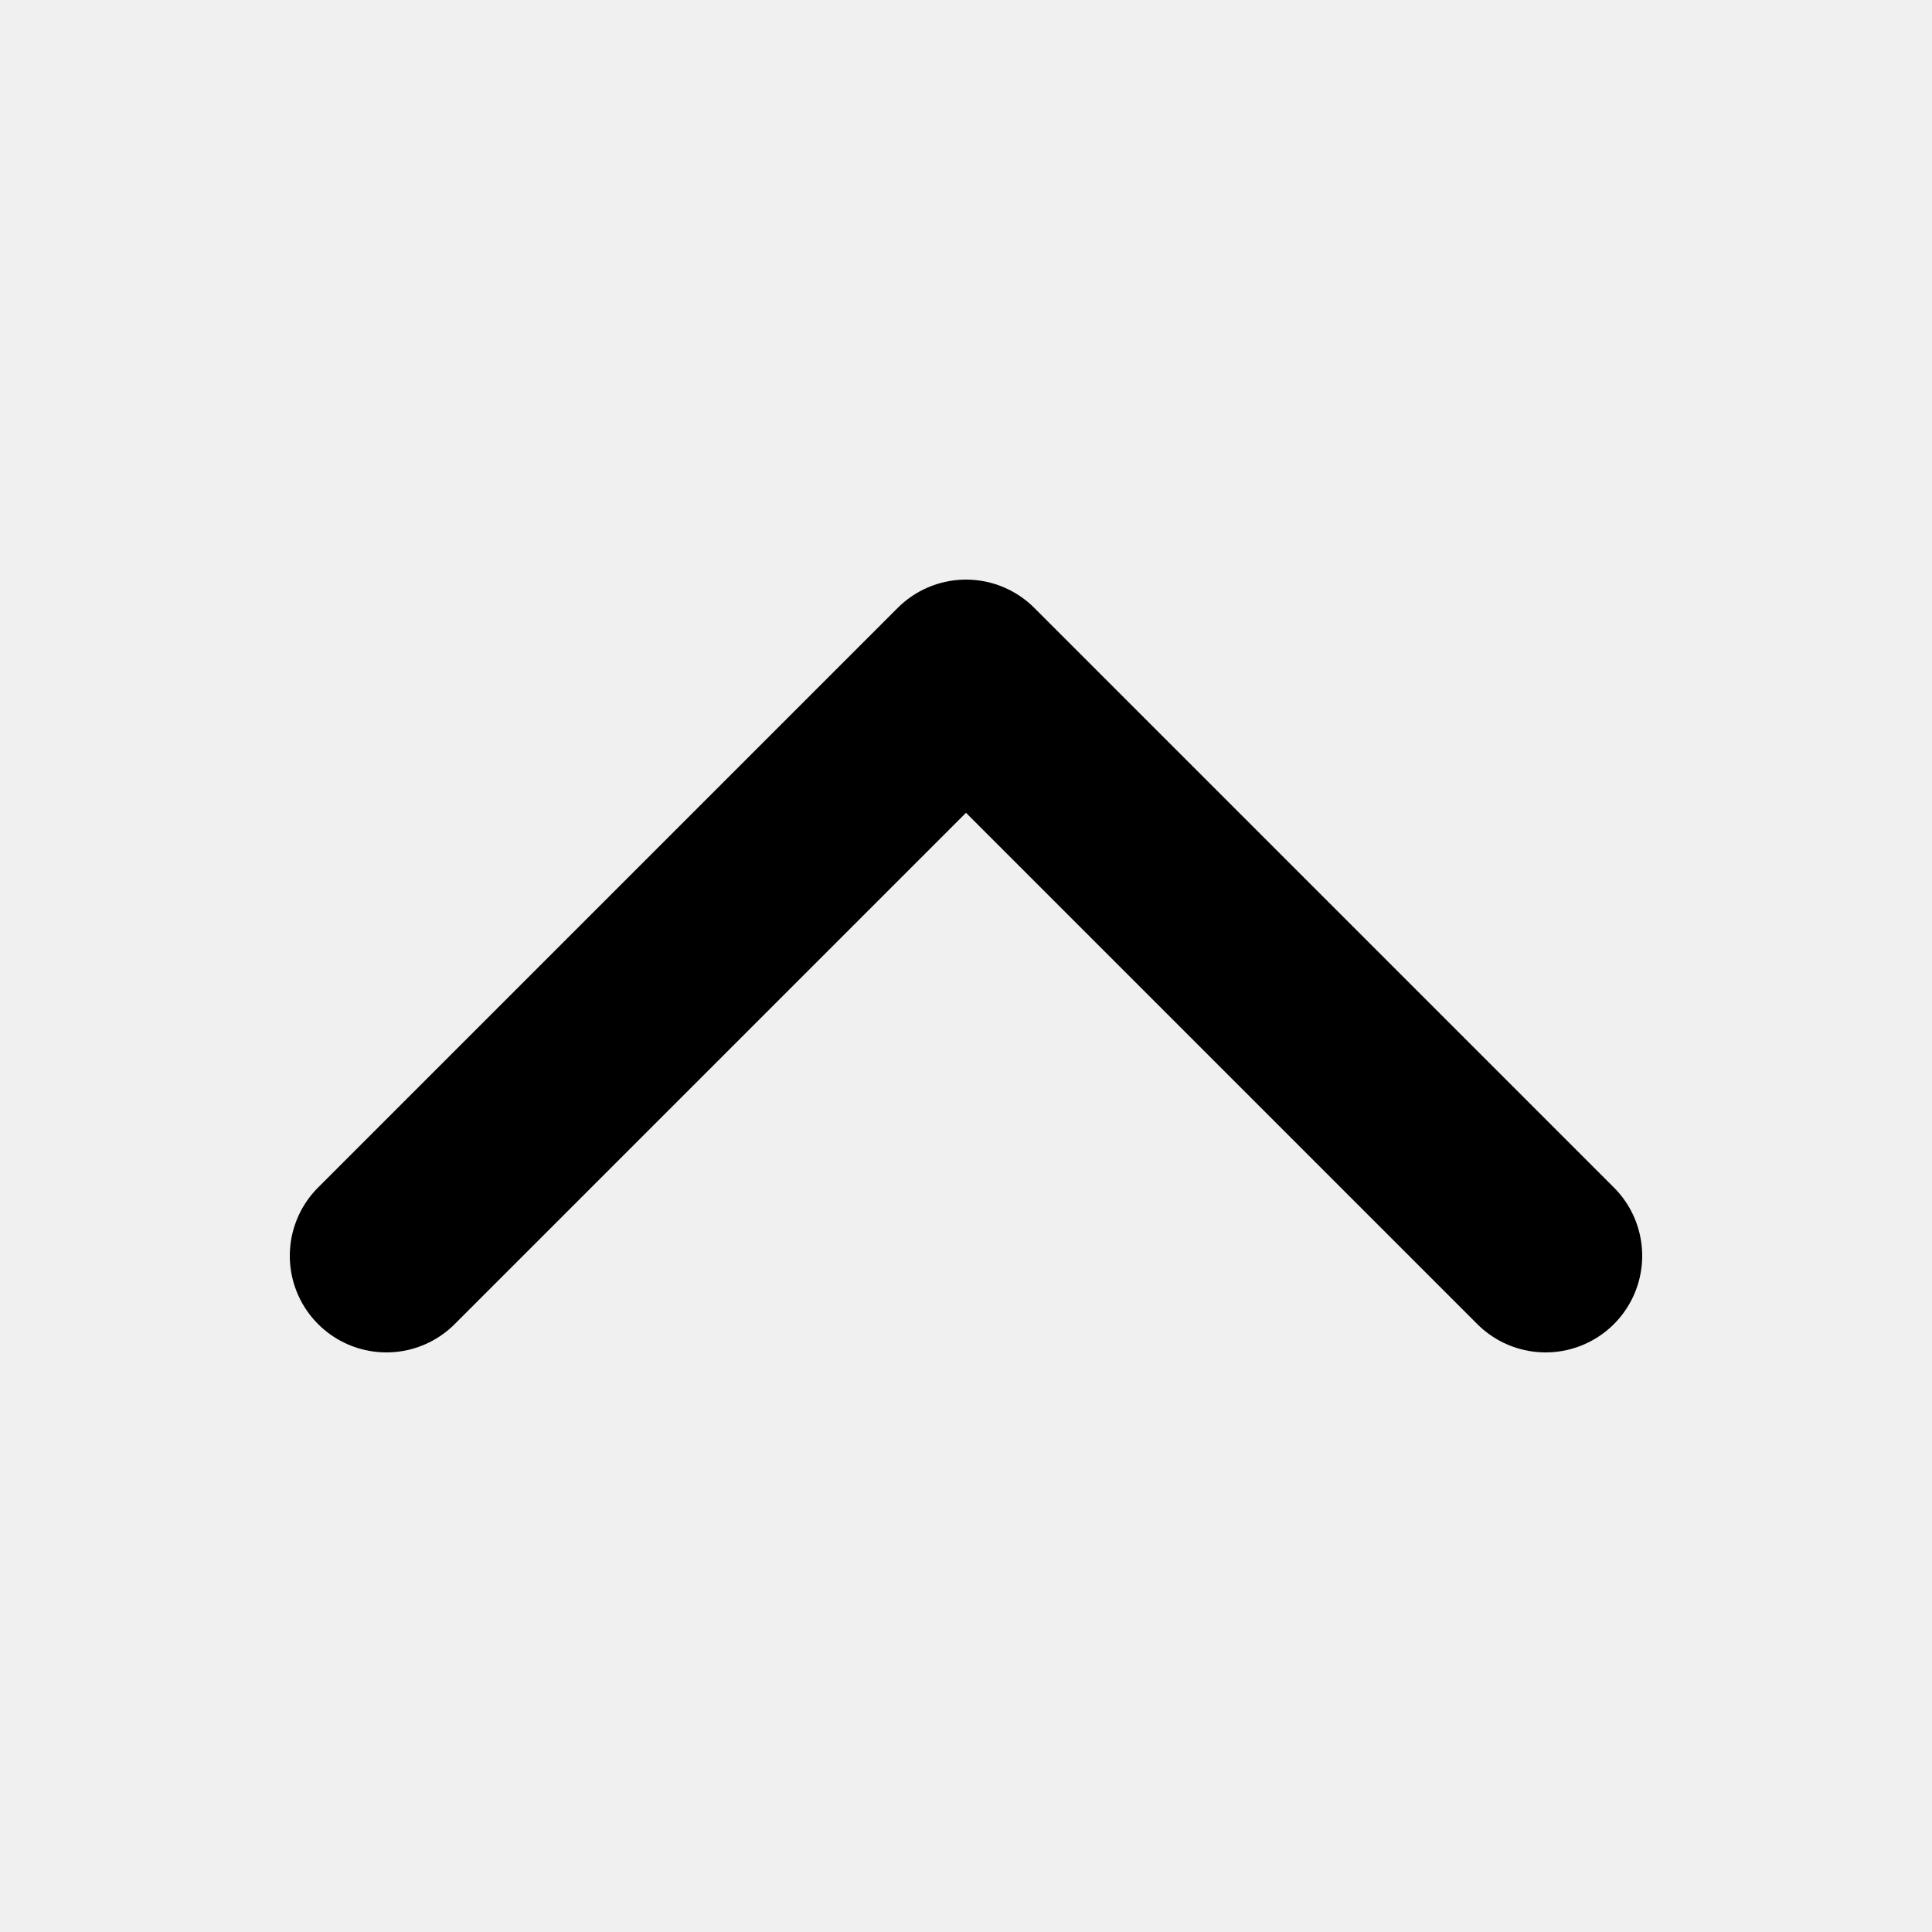
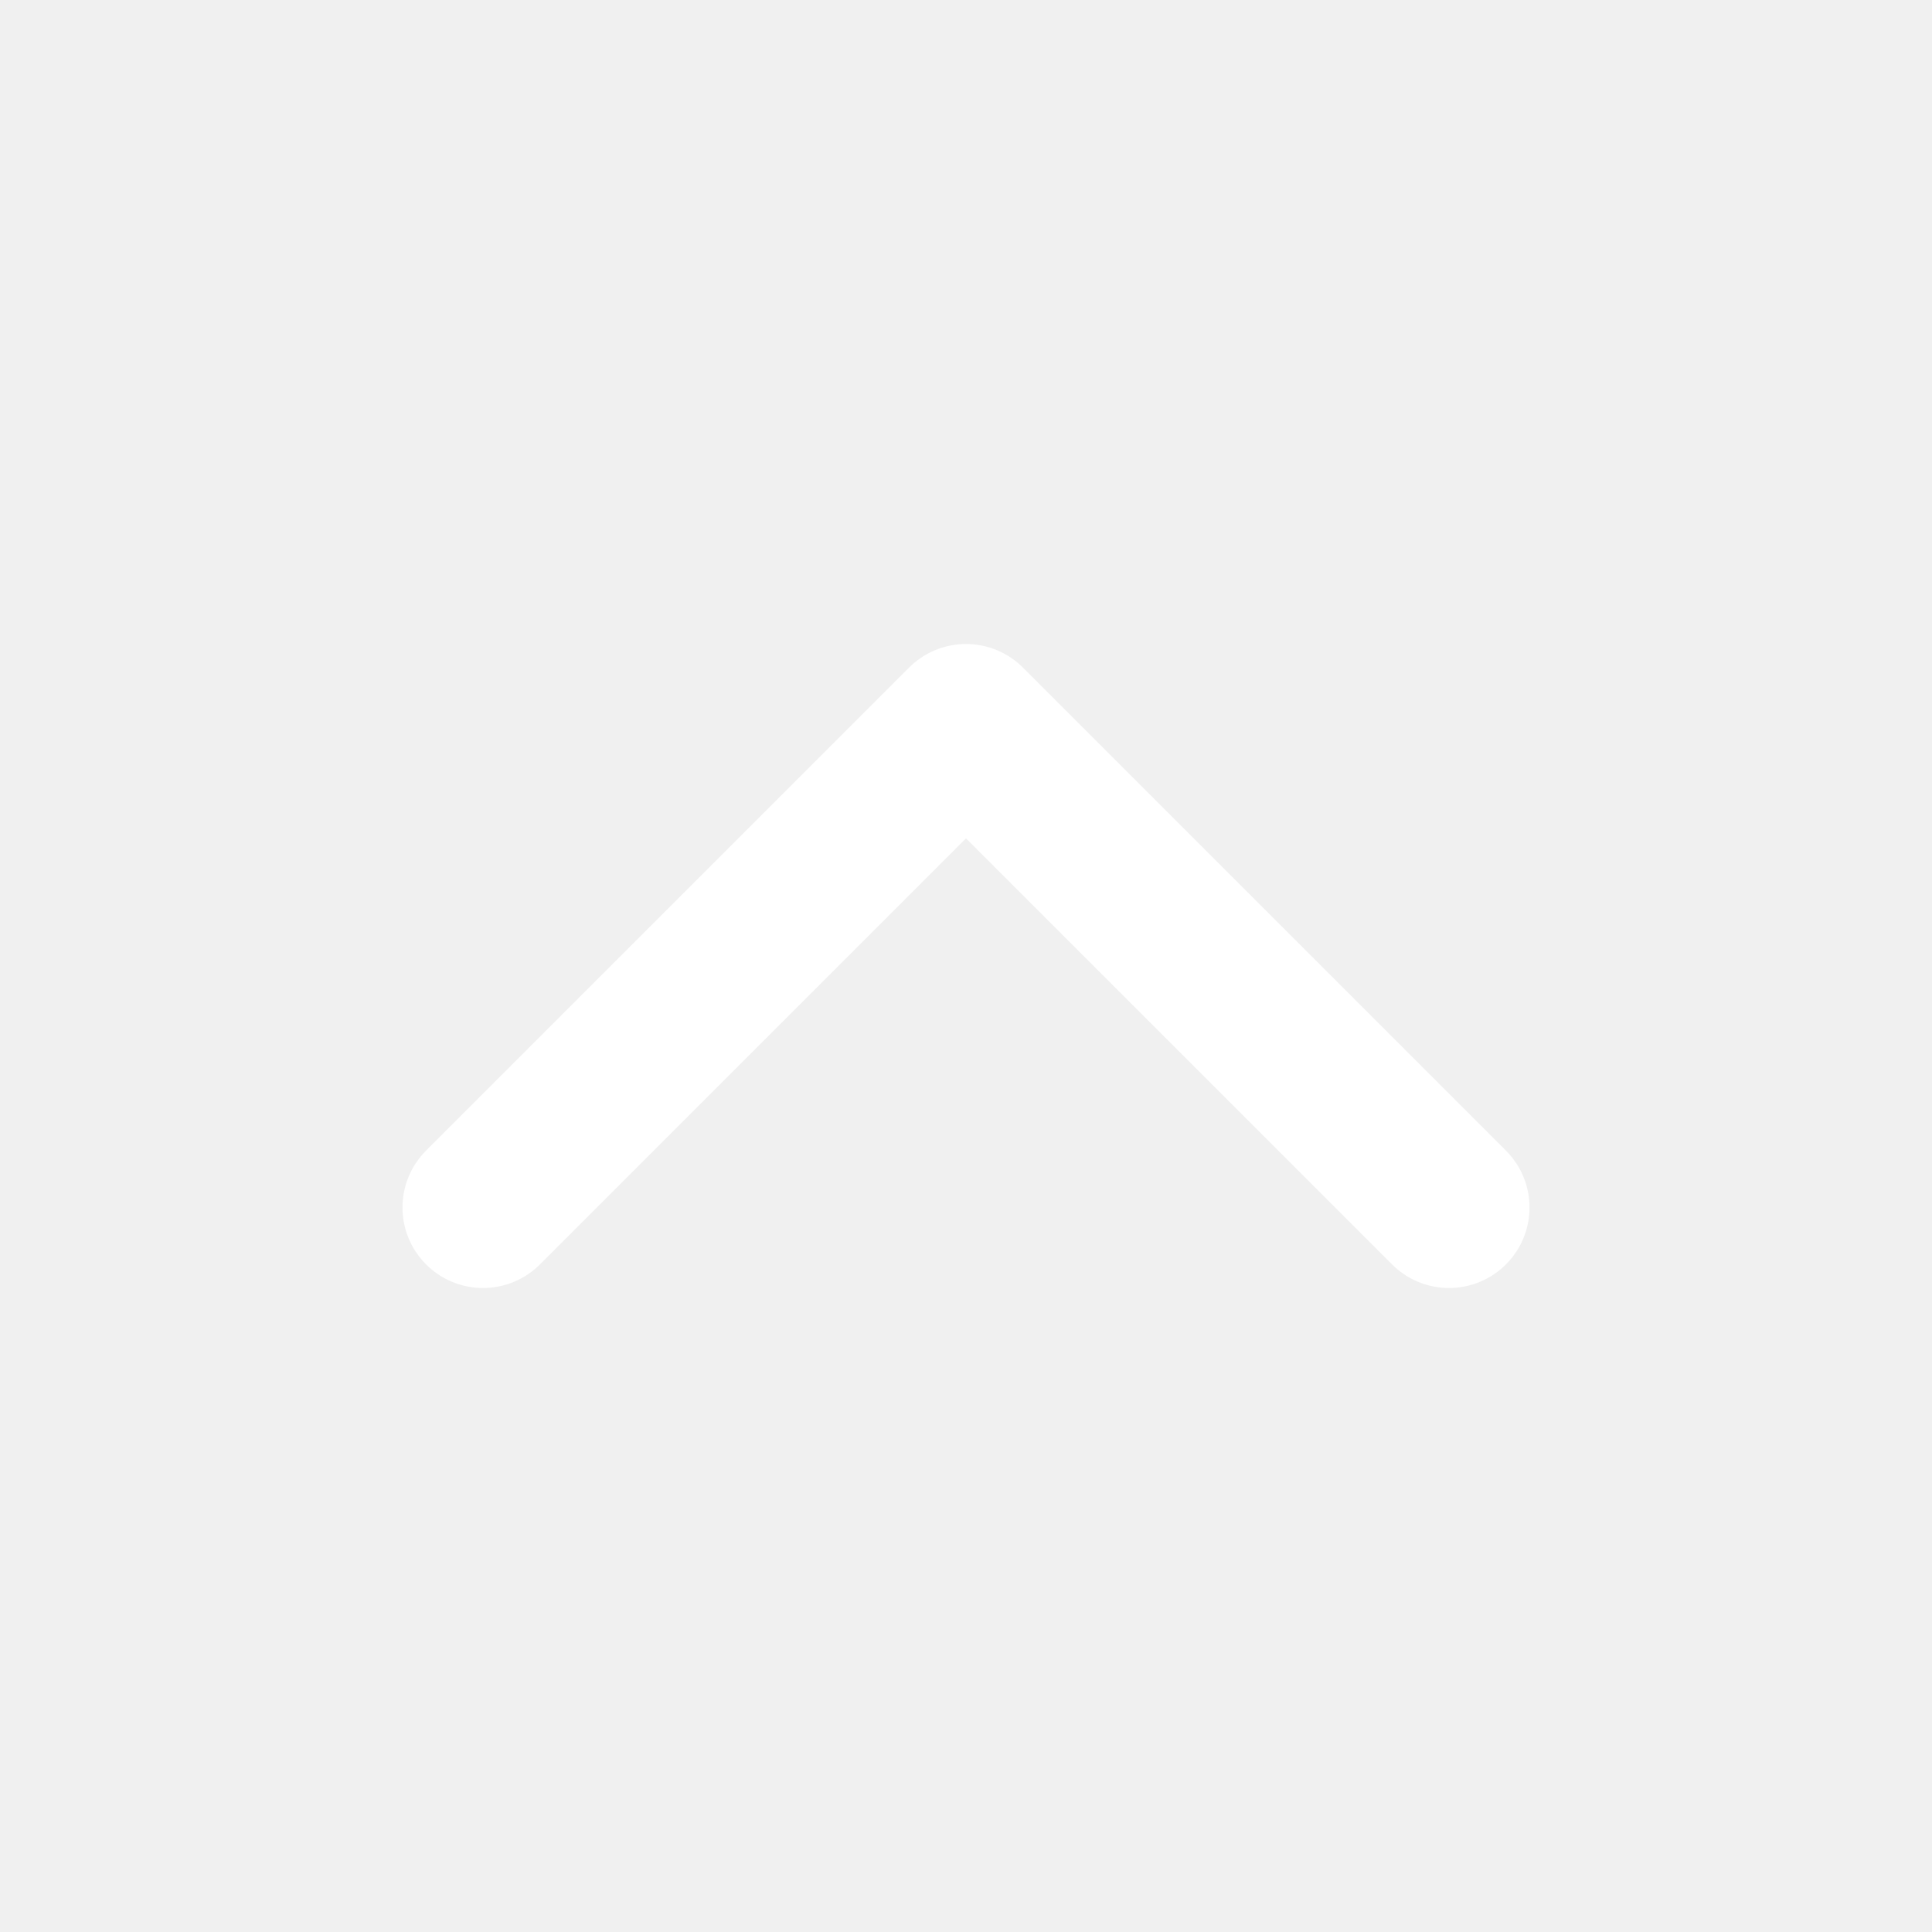
- <svg xmlns="http://www.w3.org/2000/svg" width="256px" height="256px" viewBox="0 0 20 20" fill="none">
+ <svg xmlns="http://www.w3.org/2000/svg" width="800px" height="800px" viewBox="0 0 24 24" fill="none">
  <g id="SVGRepo_bgCarrier" stroke-width="0" />
  <g id="SVGRepo_tracerCarrier" stroke-linecap="round" stroke-linejoin="round" />
  <g id="SVGRepo_iconCarrier">
-     <path stroke="#000000" stroke-linecap="round" stroke-linejoin="round" stroke-width="2" d="M16 13l-6-6-6 6" />
+     <path d="M6 15L12 9L18 15" stroke="#ffffff" stroke-width="2" stroke-linecap="round" stroke-linejoin="round" />
  </g>
</svg>
